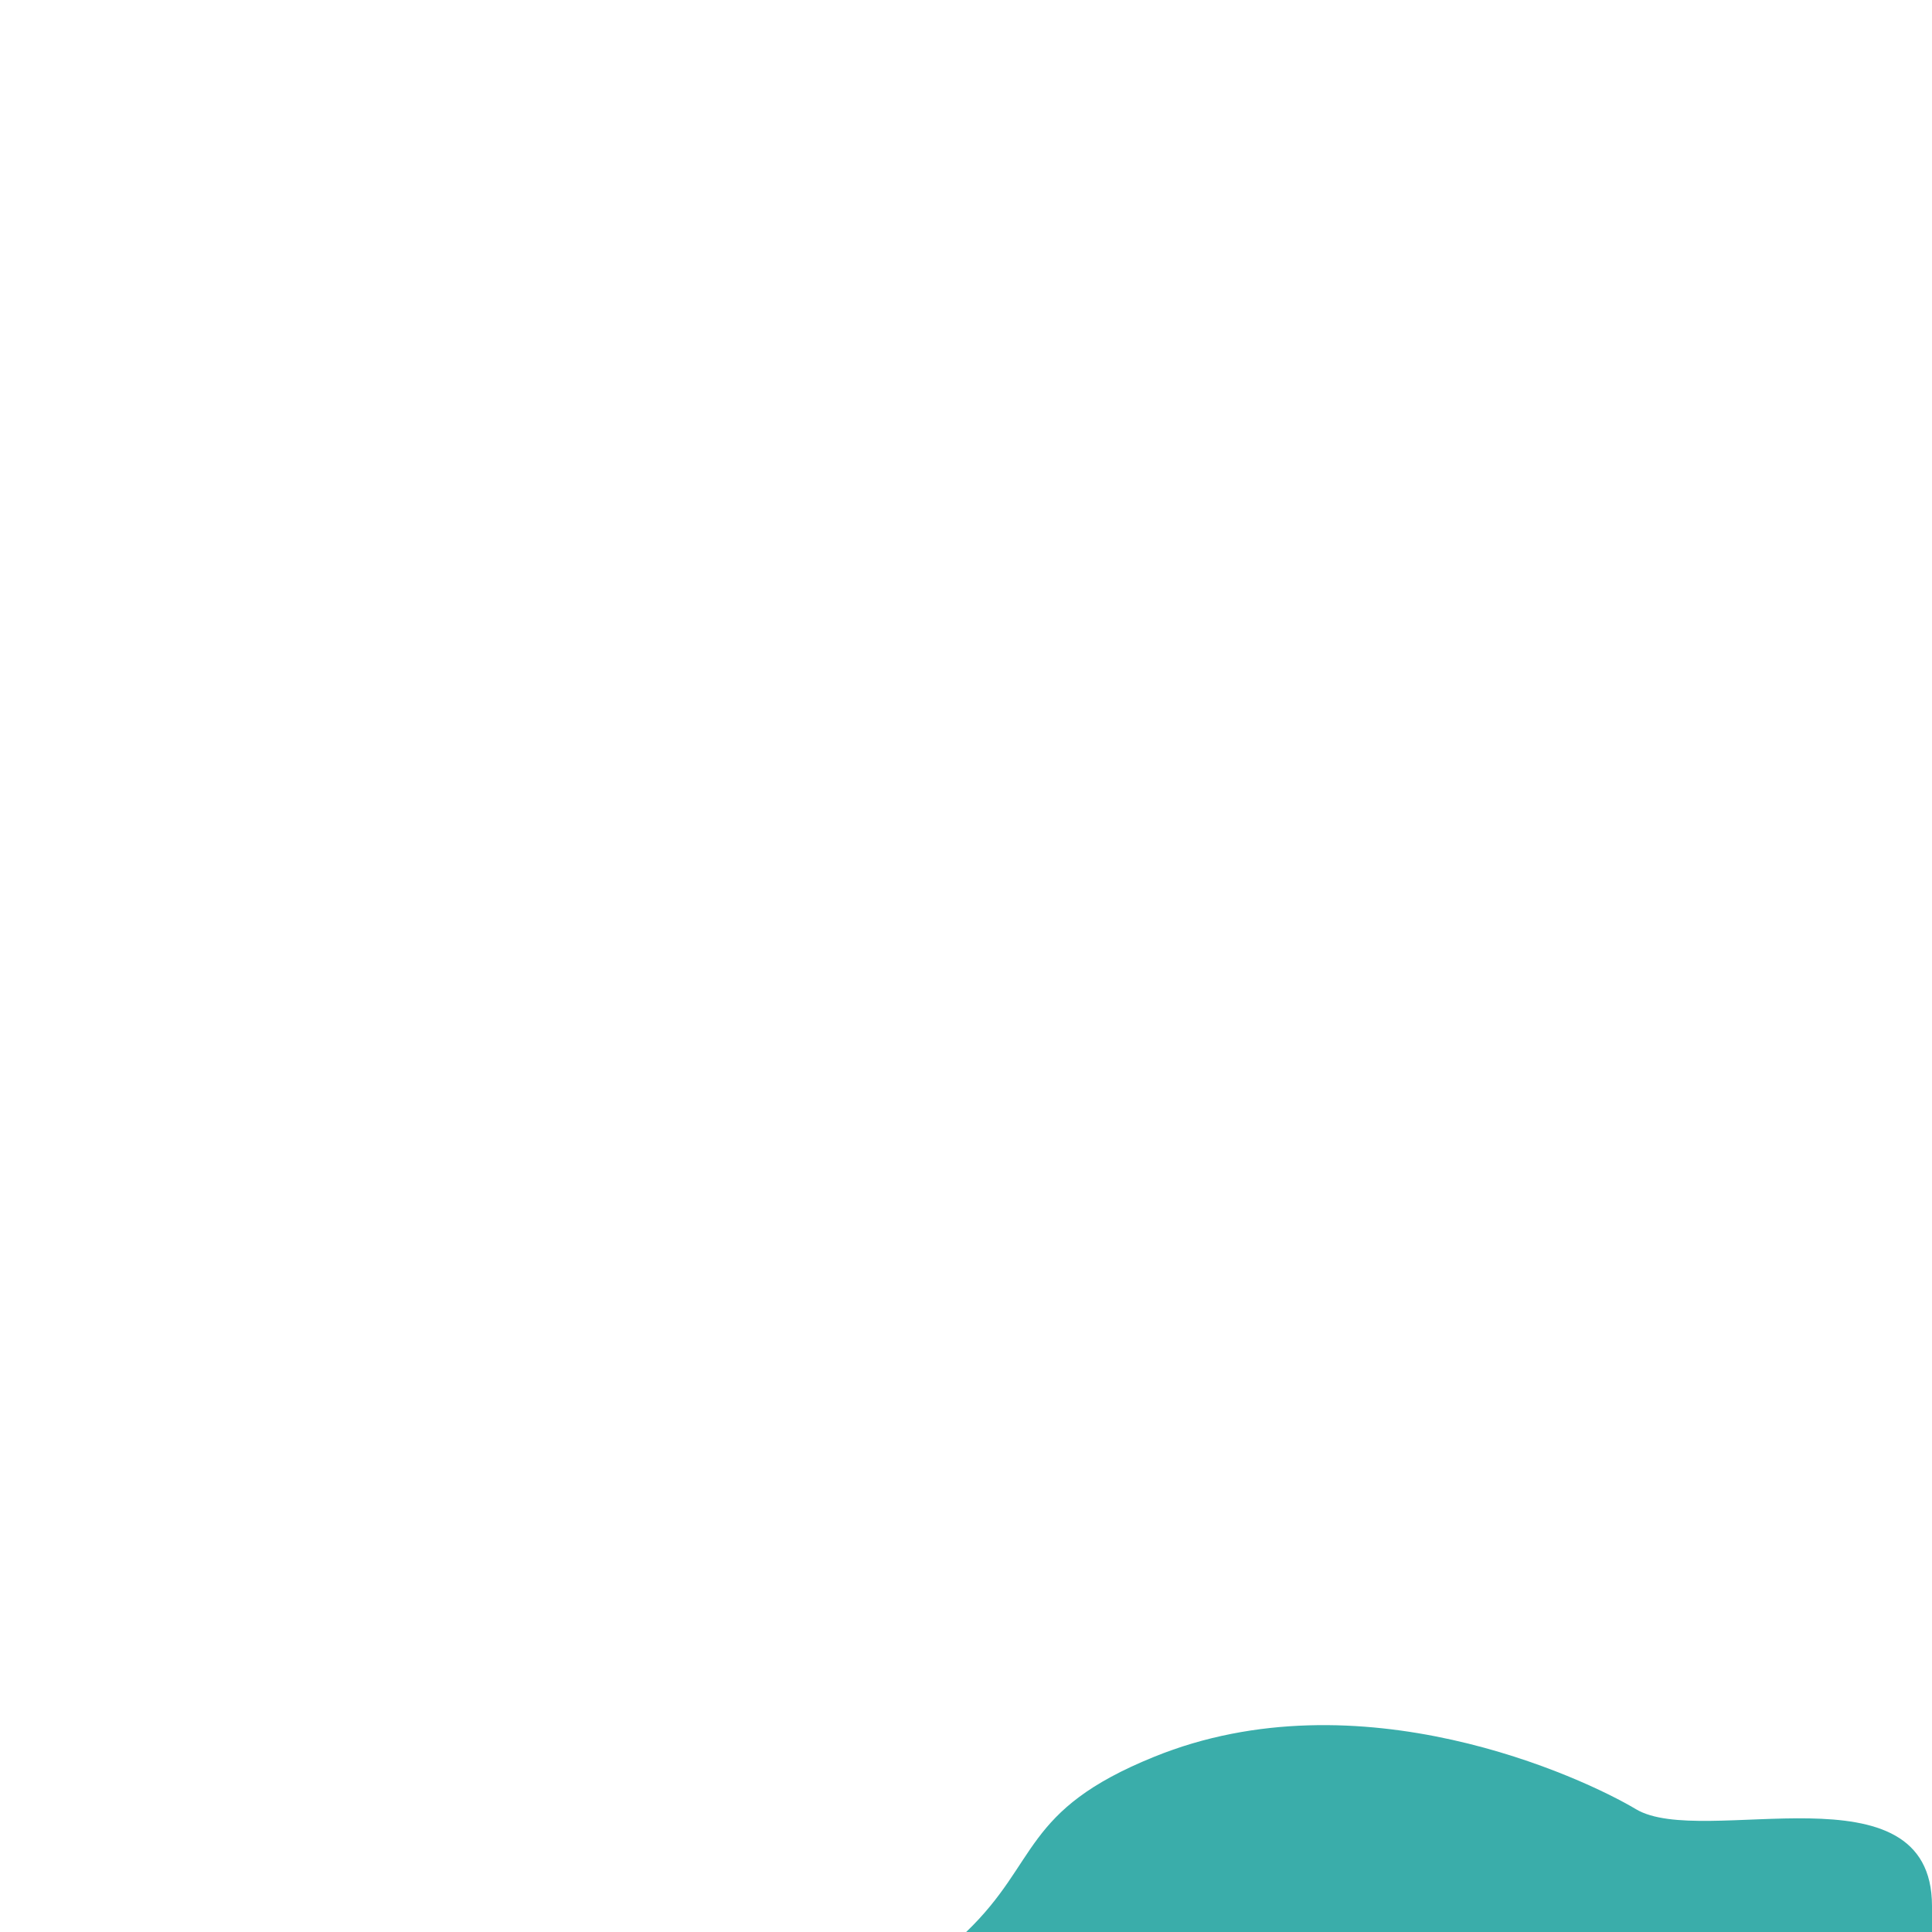
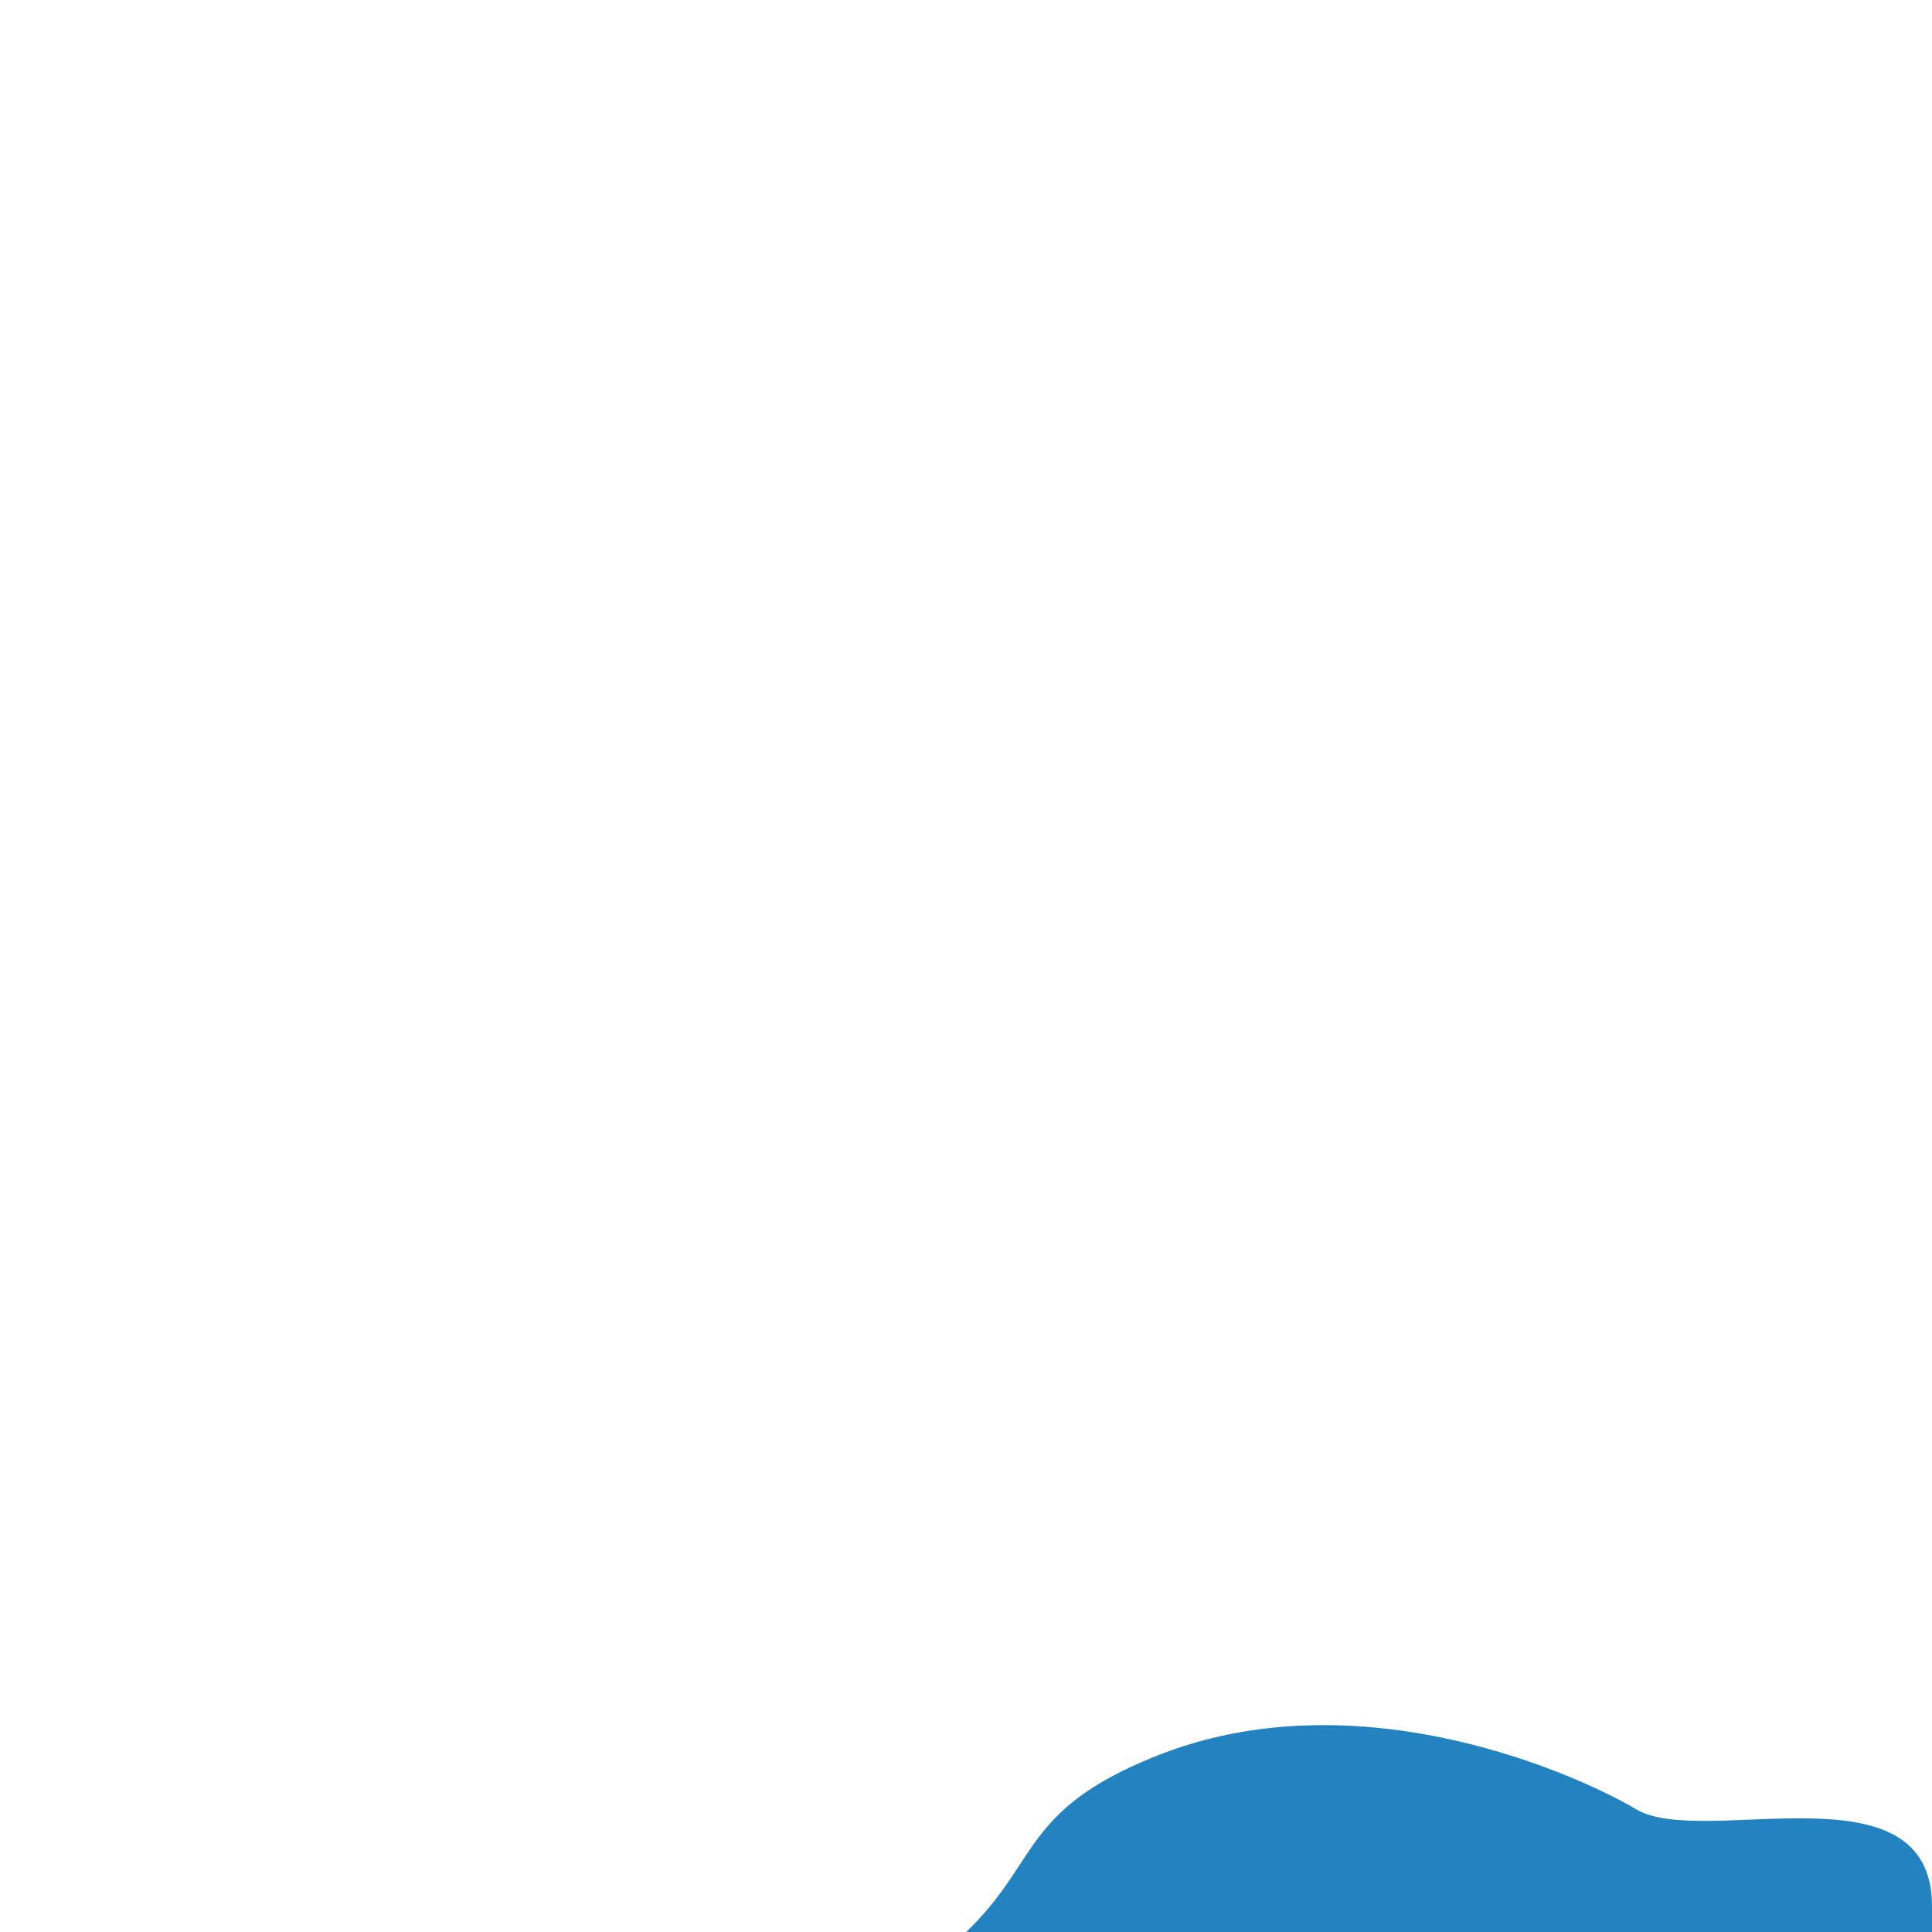
<svg xmlns="http://www.w3.org/2000/svg" viewBox="0 -830 1400 1400">
-   <path d="M700.13,570c53.17-51,40.37-88.09,136-126.87C985,382.55,1147,458,1185.46,481c48.47,29,214.54-34.58,214.54,70.19V570" style="fill: #3aadaa" />
+   <path d="M700.13,570c53.17-51,40.37-88.09,136-126.87C985,382.55,1147,458,1185.46,481c48.47,29,214.54-34.58,214.54,70.19V570" style="fill: #2283c0" />
</svg>
